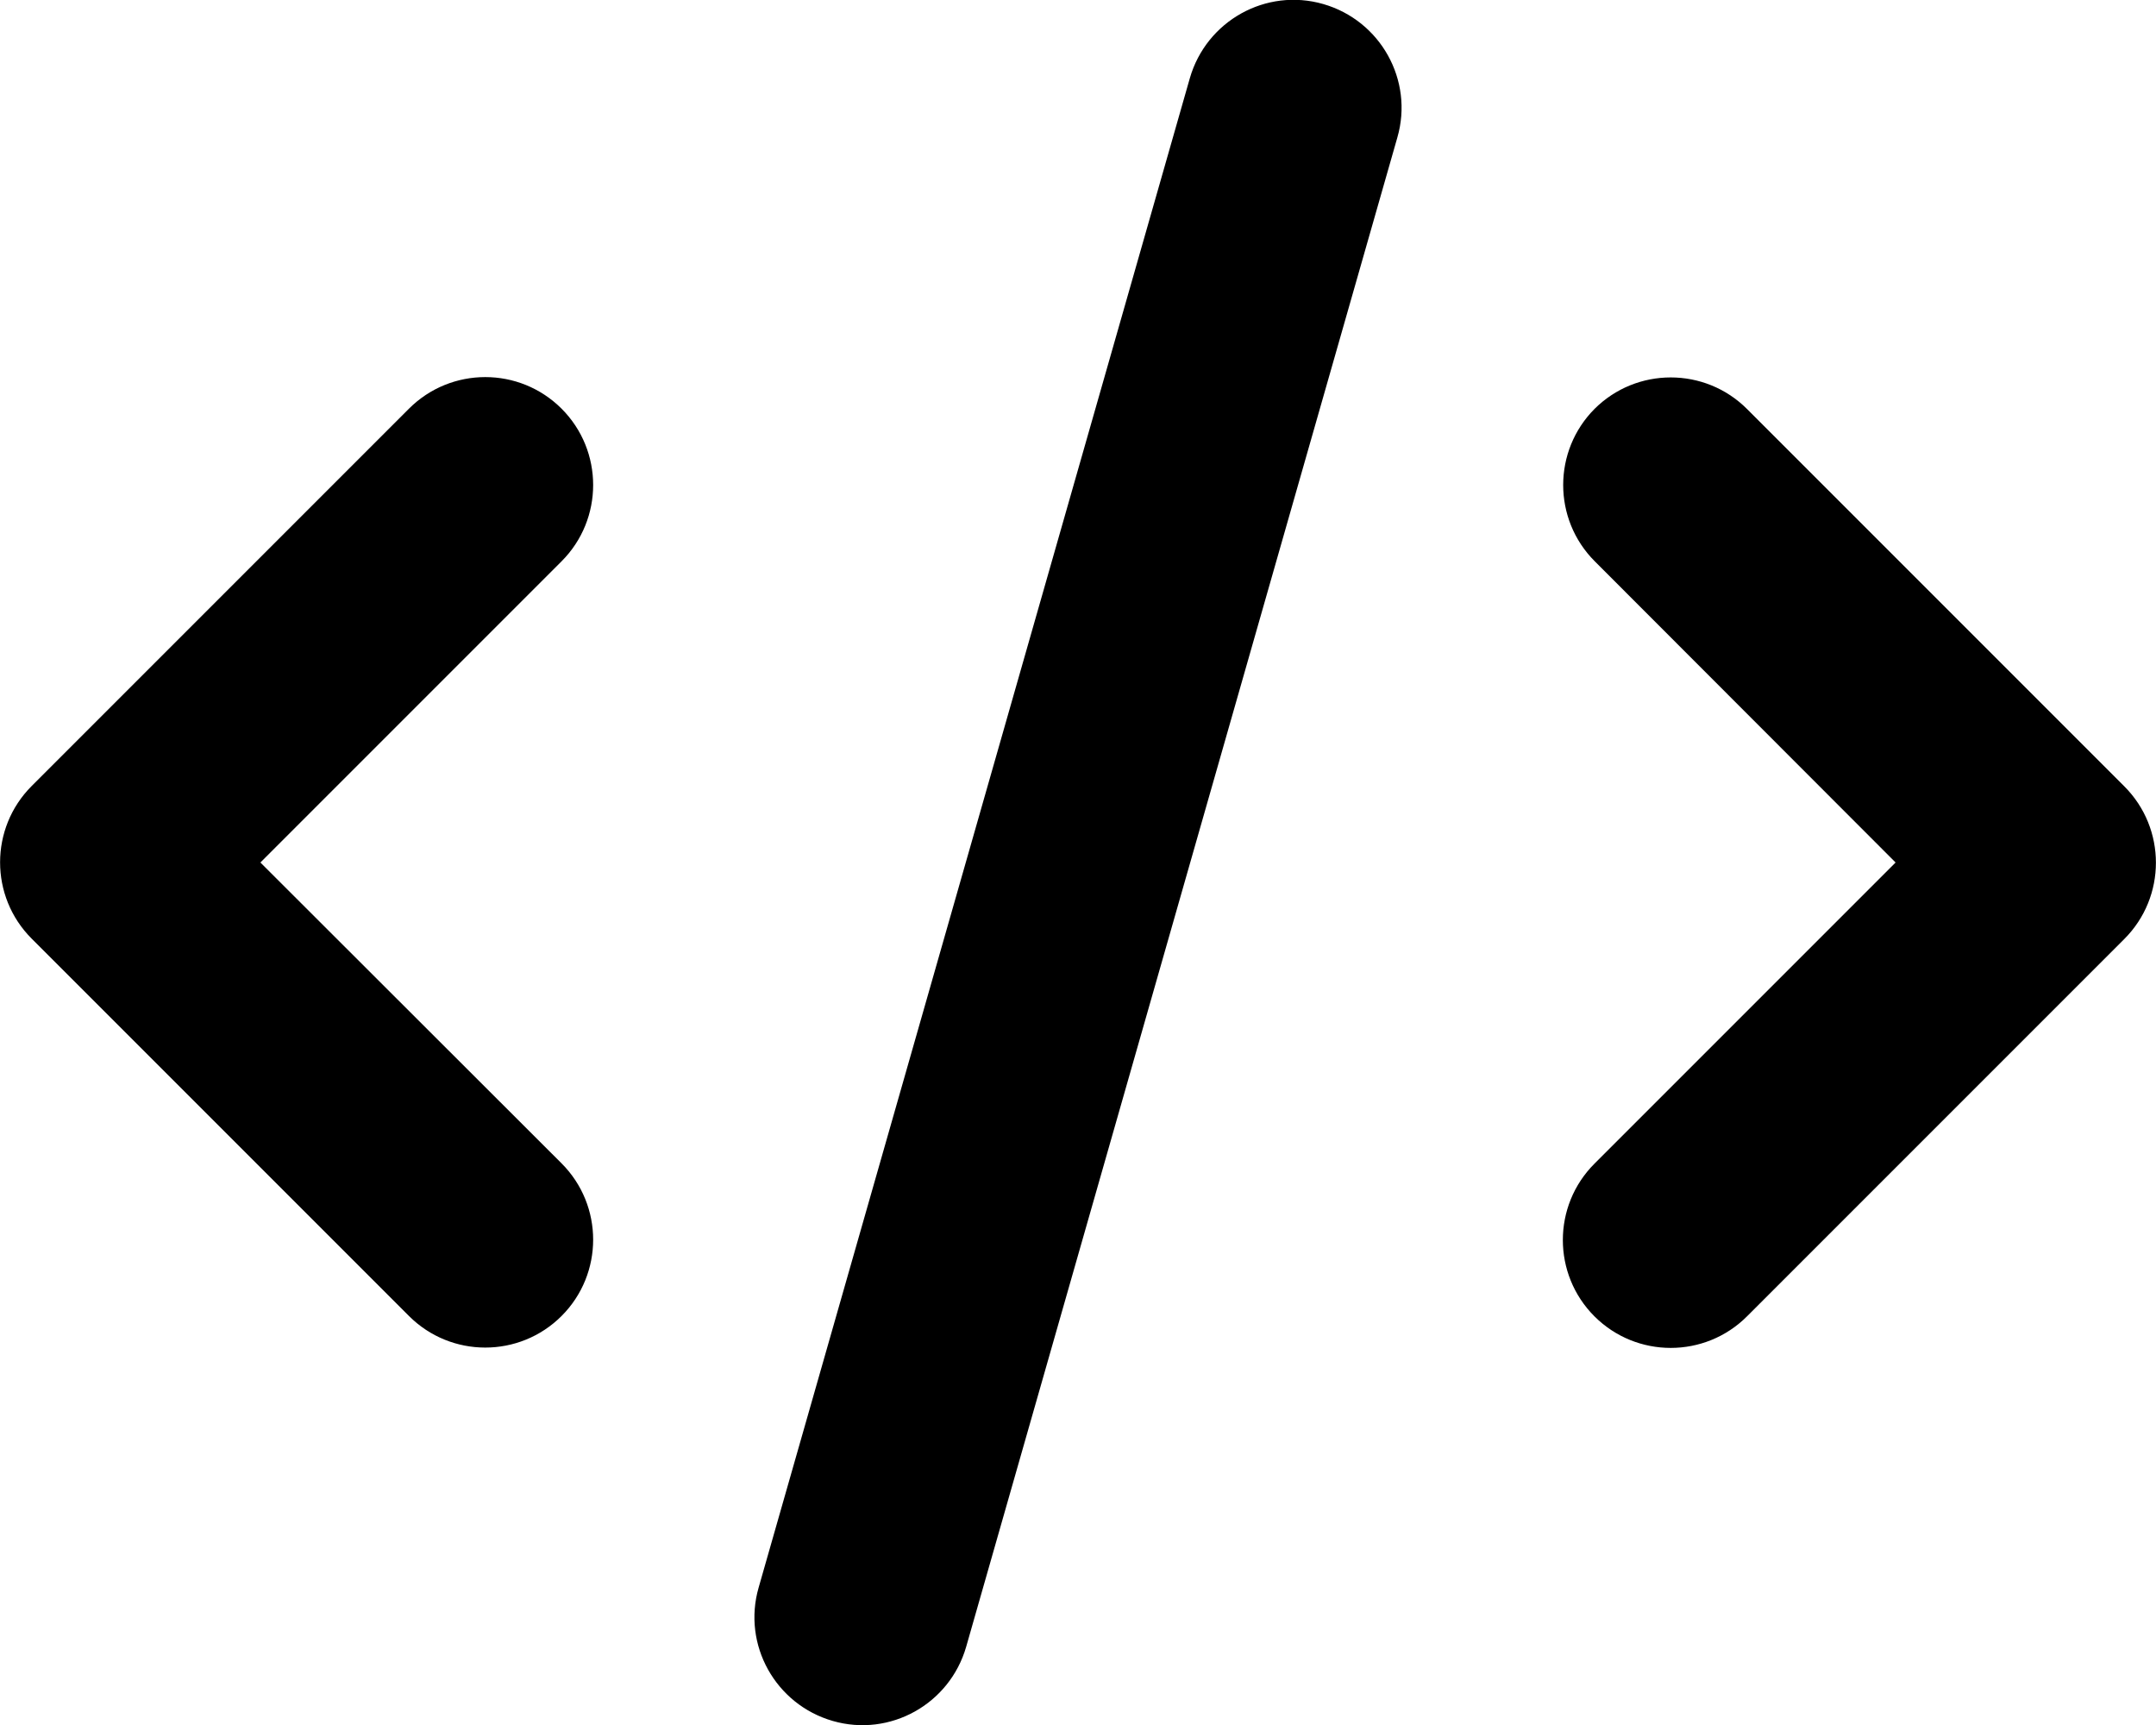
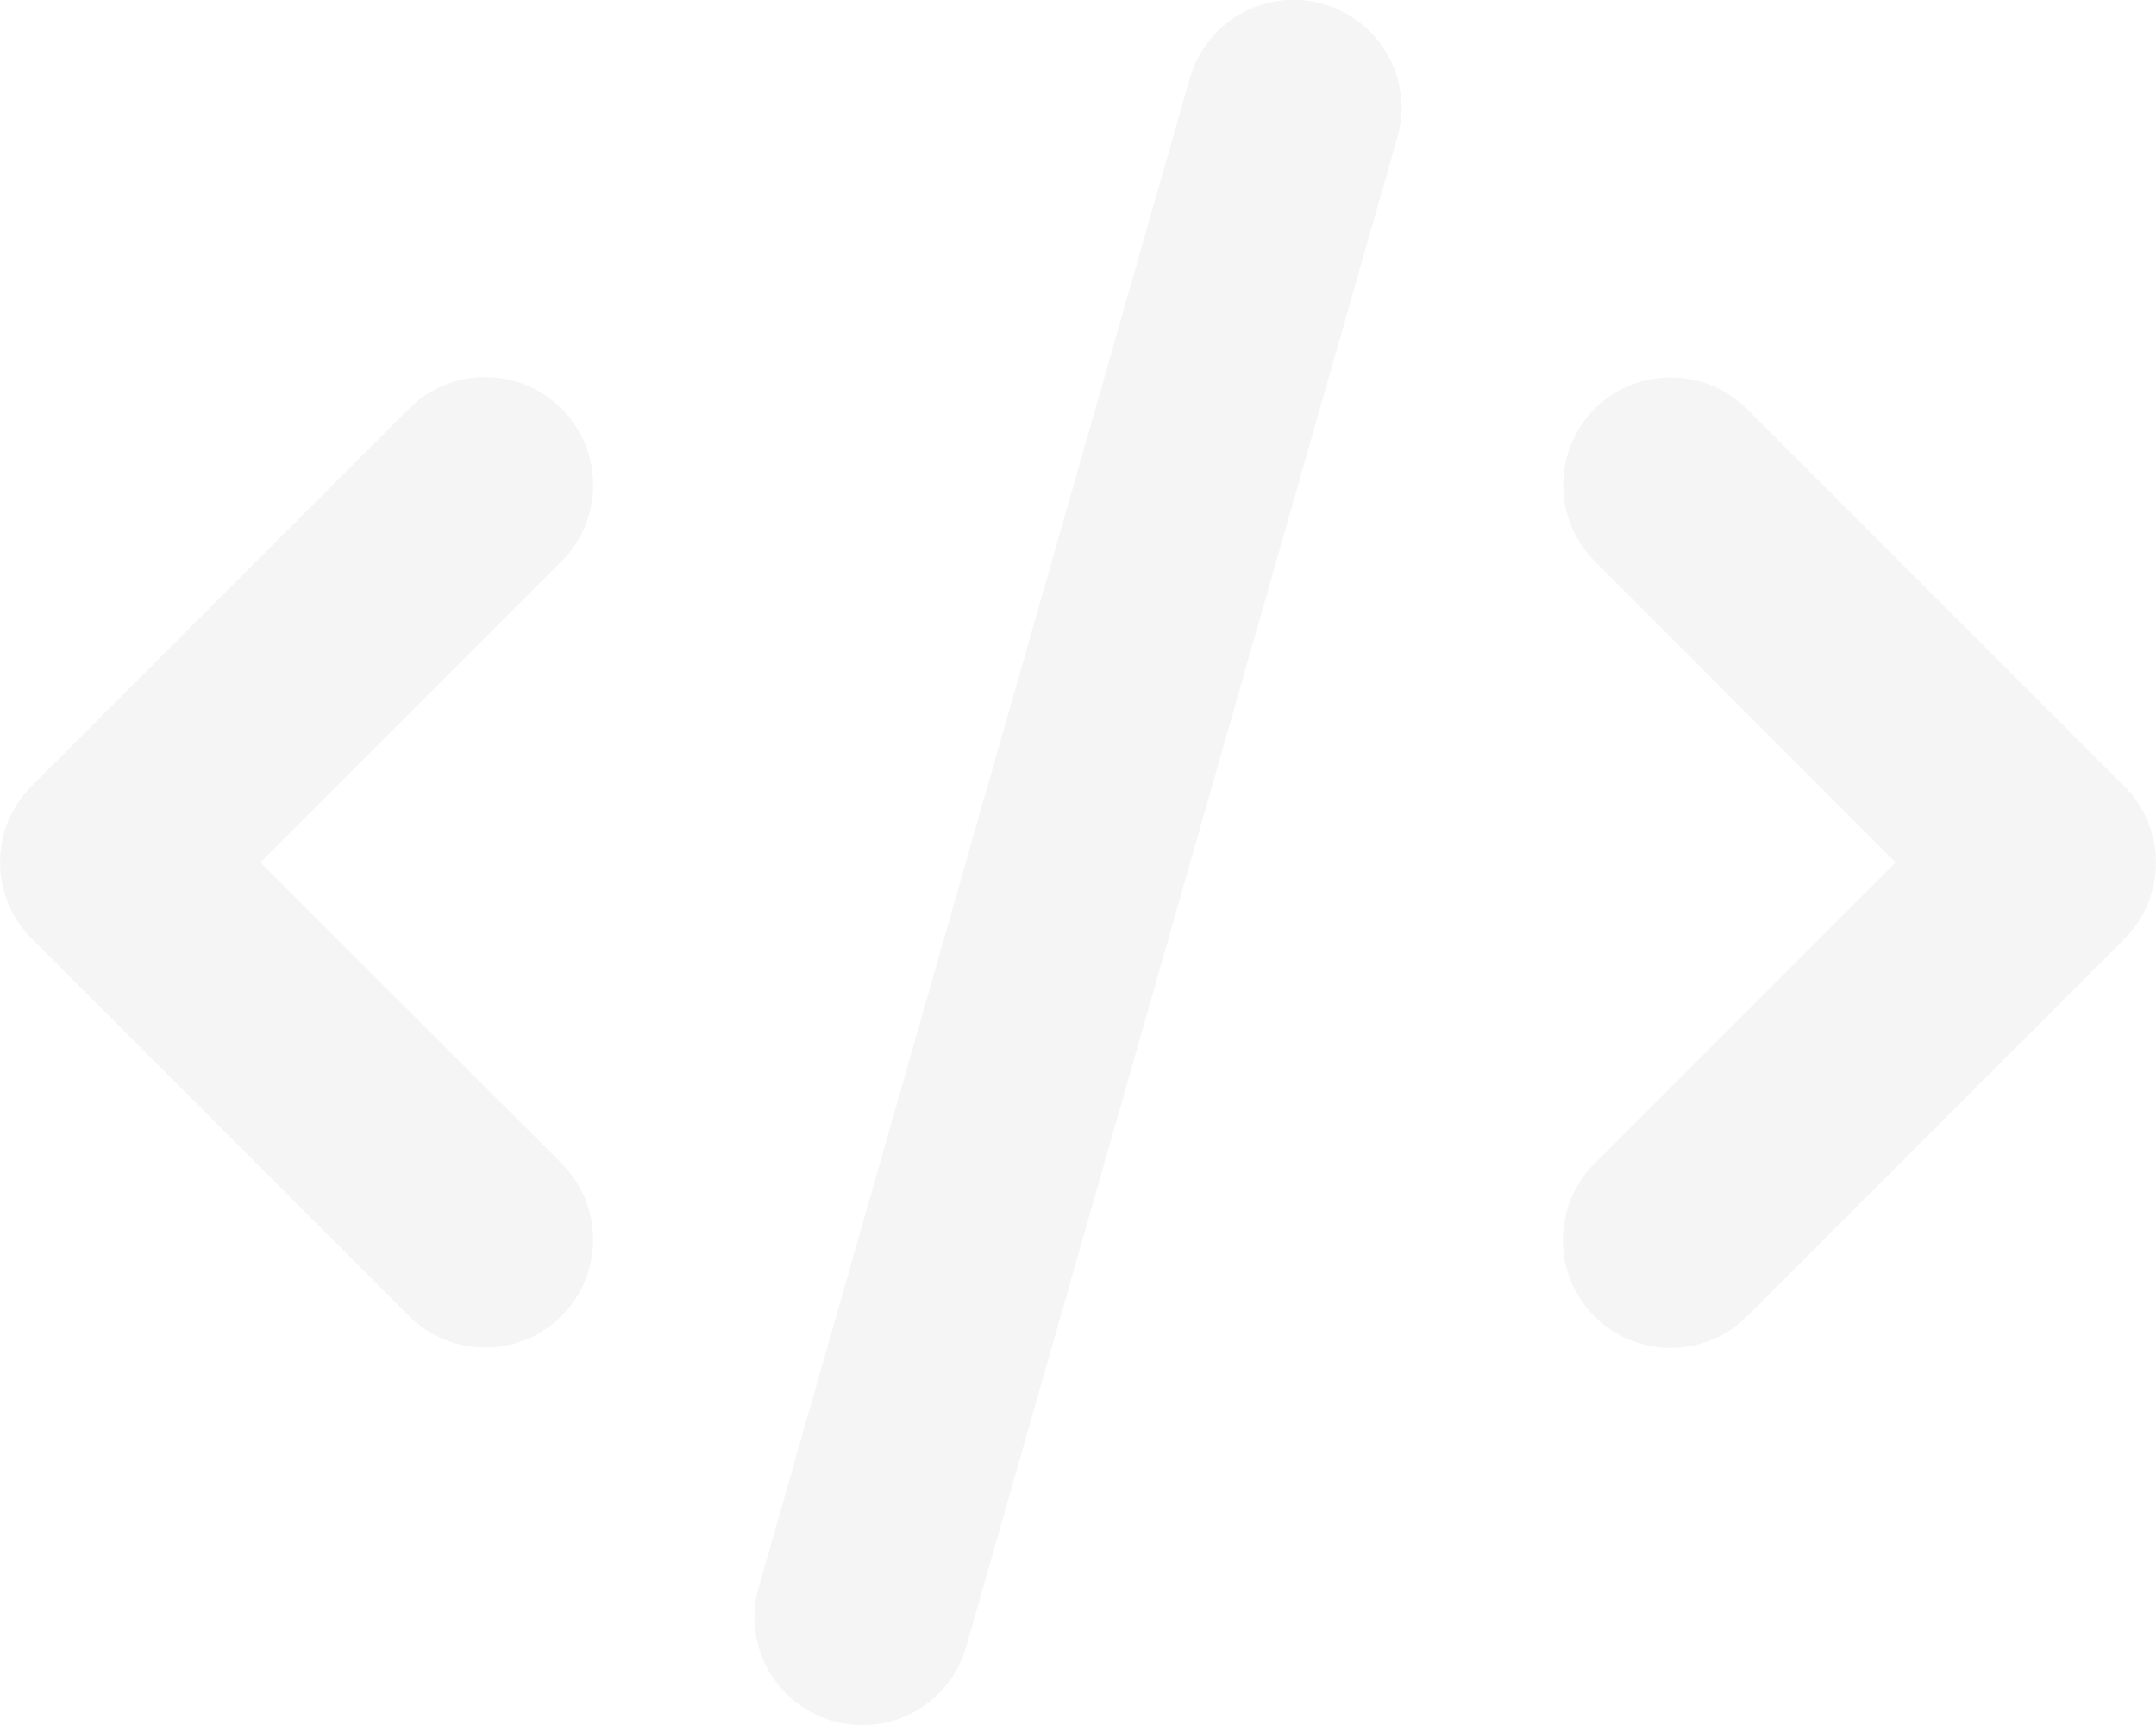
<svg xmlns="http://www.w3.org/2000/svg" viewBox="0 0 640 512">
-   <path d="M392.8 1.2c-17-4.9-34.7 5-39.6 22l-128 448c-4.9 17 5 34.7 22 39.6s34.7-5 39.6-22l128-448c4.9-17-5-34.7-22-39.6zm80.6 120.1c-12.5 12.5-12.5 32.8 0 45.3L562.7 256l-89.4 89.4c-12.5 12.5-12.5 32.8 0 45.3s32.8 12.5 45.3 0l112-112c12.5-12.5 12.5-32.8 0-45.3l-112-112c-12.5-12.5-32.8-12.5-45.3 0zm-306.7 0c-12.5-12.5-32.8-12.5-45.3 0l-112 112c-12.5 12.5-12.5 32.8 0 45.3l112 112c12.5 12.5 32.8 12.5 45.3 0s12.5-32.8 0-45.3L77.3 256l89.4-89.4c12.5-12.5 12.5-32.8 0-45.3z" />
+   <path d="M392.8 1.2c-17-4.9-34.7 5-39.6 22l-128 448c-4.9 17 5 34.7 22 39.6s34.7-5 39.6-22l128-448c4.9-17-5-34.7-22-39.6zm80.6 120.1c-12.5 12.5-12.5 32.8 0 45.3L562.7 256l-89.4 89.4c-12.5 12.5-12.5 32.8 0 45.3s32.8 12.5 45.3 0l112-112c12.5-12.5 12.5-32.8 0-45.3l-112-112c-12.5-12.5-32.8-12.5-45.3 0zm-306.7 0c-12.5-12.5-32.8-12.5-45.3 0l-112 112c-12.5 12.5-12.5 32.8 0 45.3l112 112c12.5 12.5 32.8 12.5 45.3 0s12.5-32.8 0-45.3L77.3 256l89.4-89.4c12.5-12.5 12.5-32.8 0-45.3z" fill="#f5f5f5" />
</svg>
